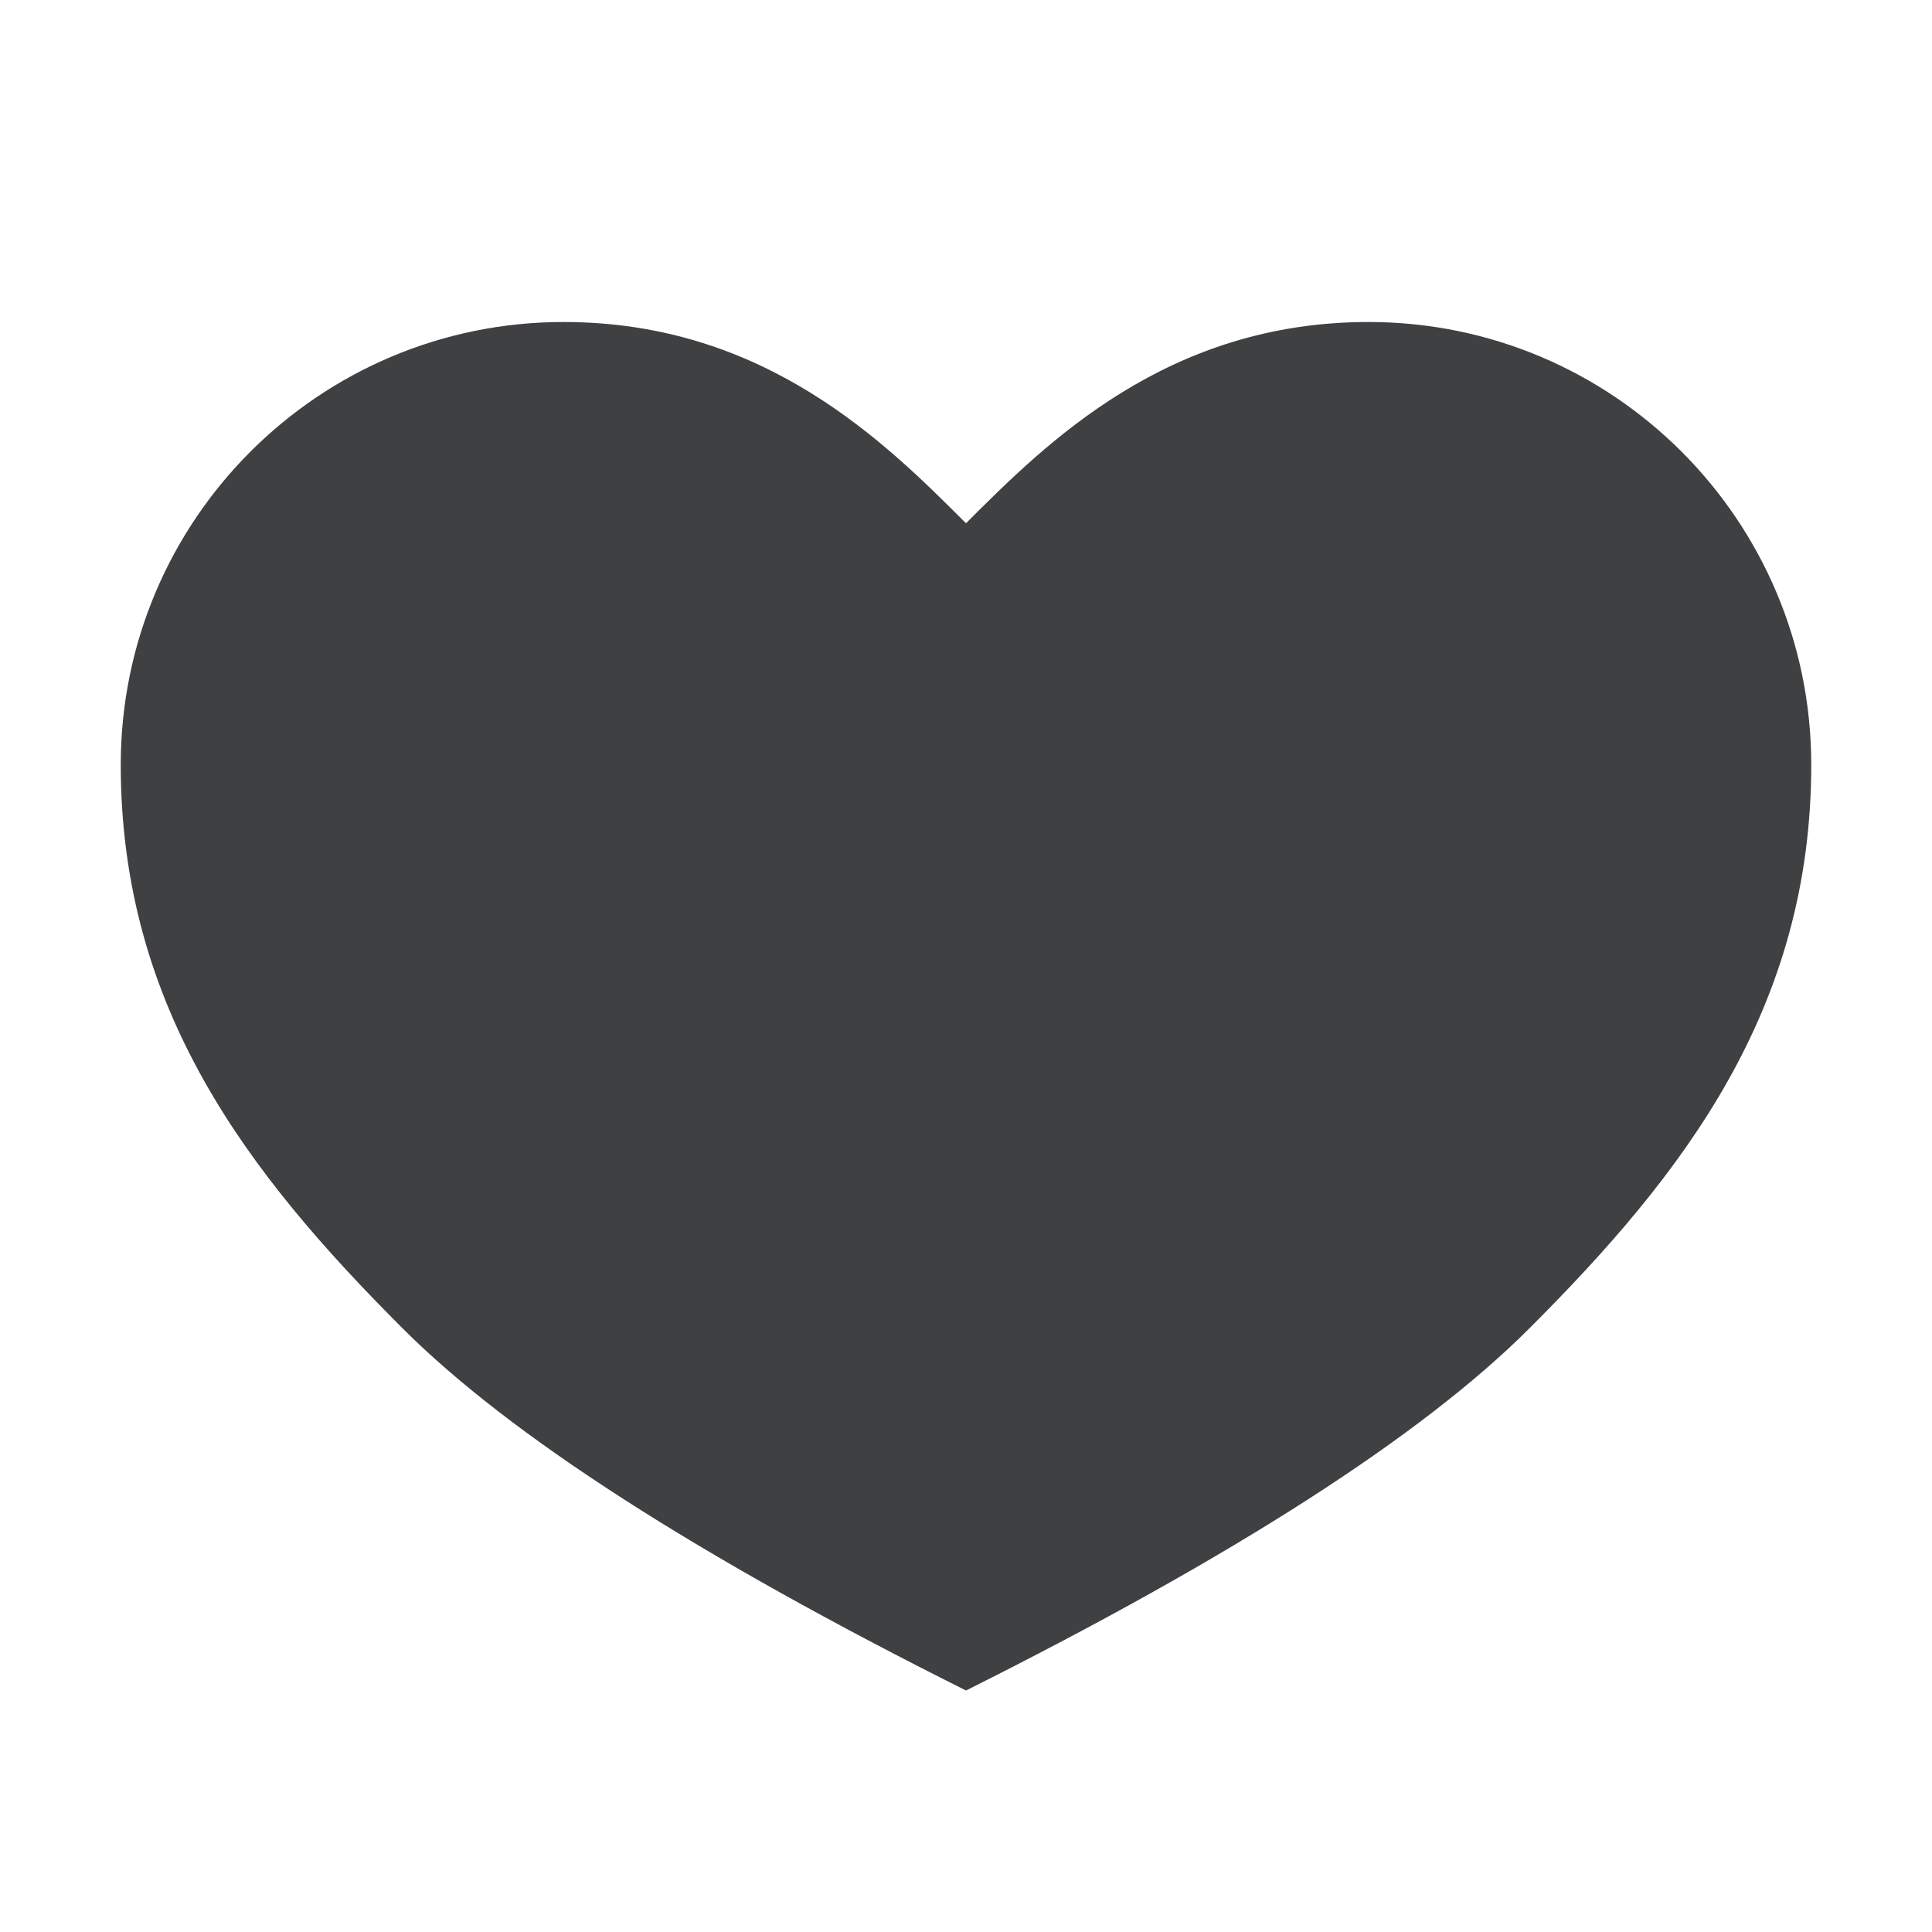
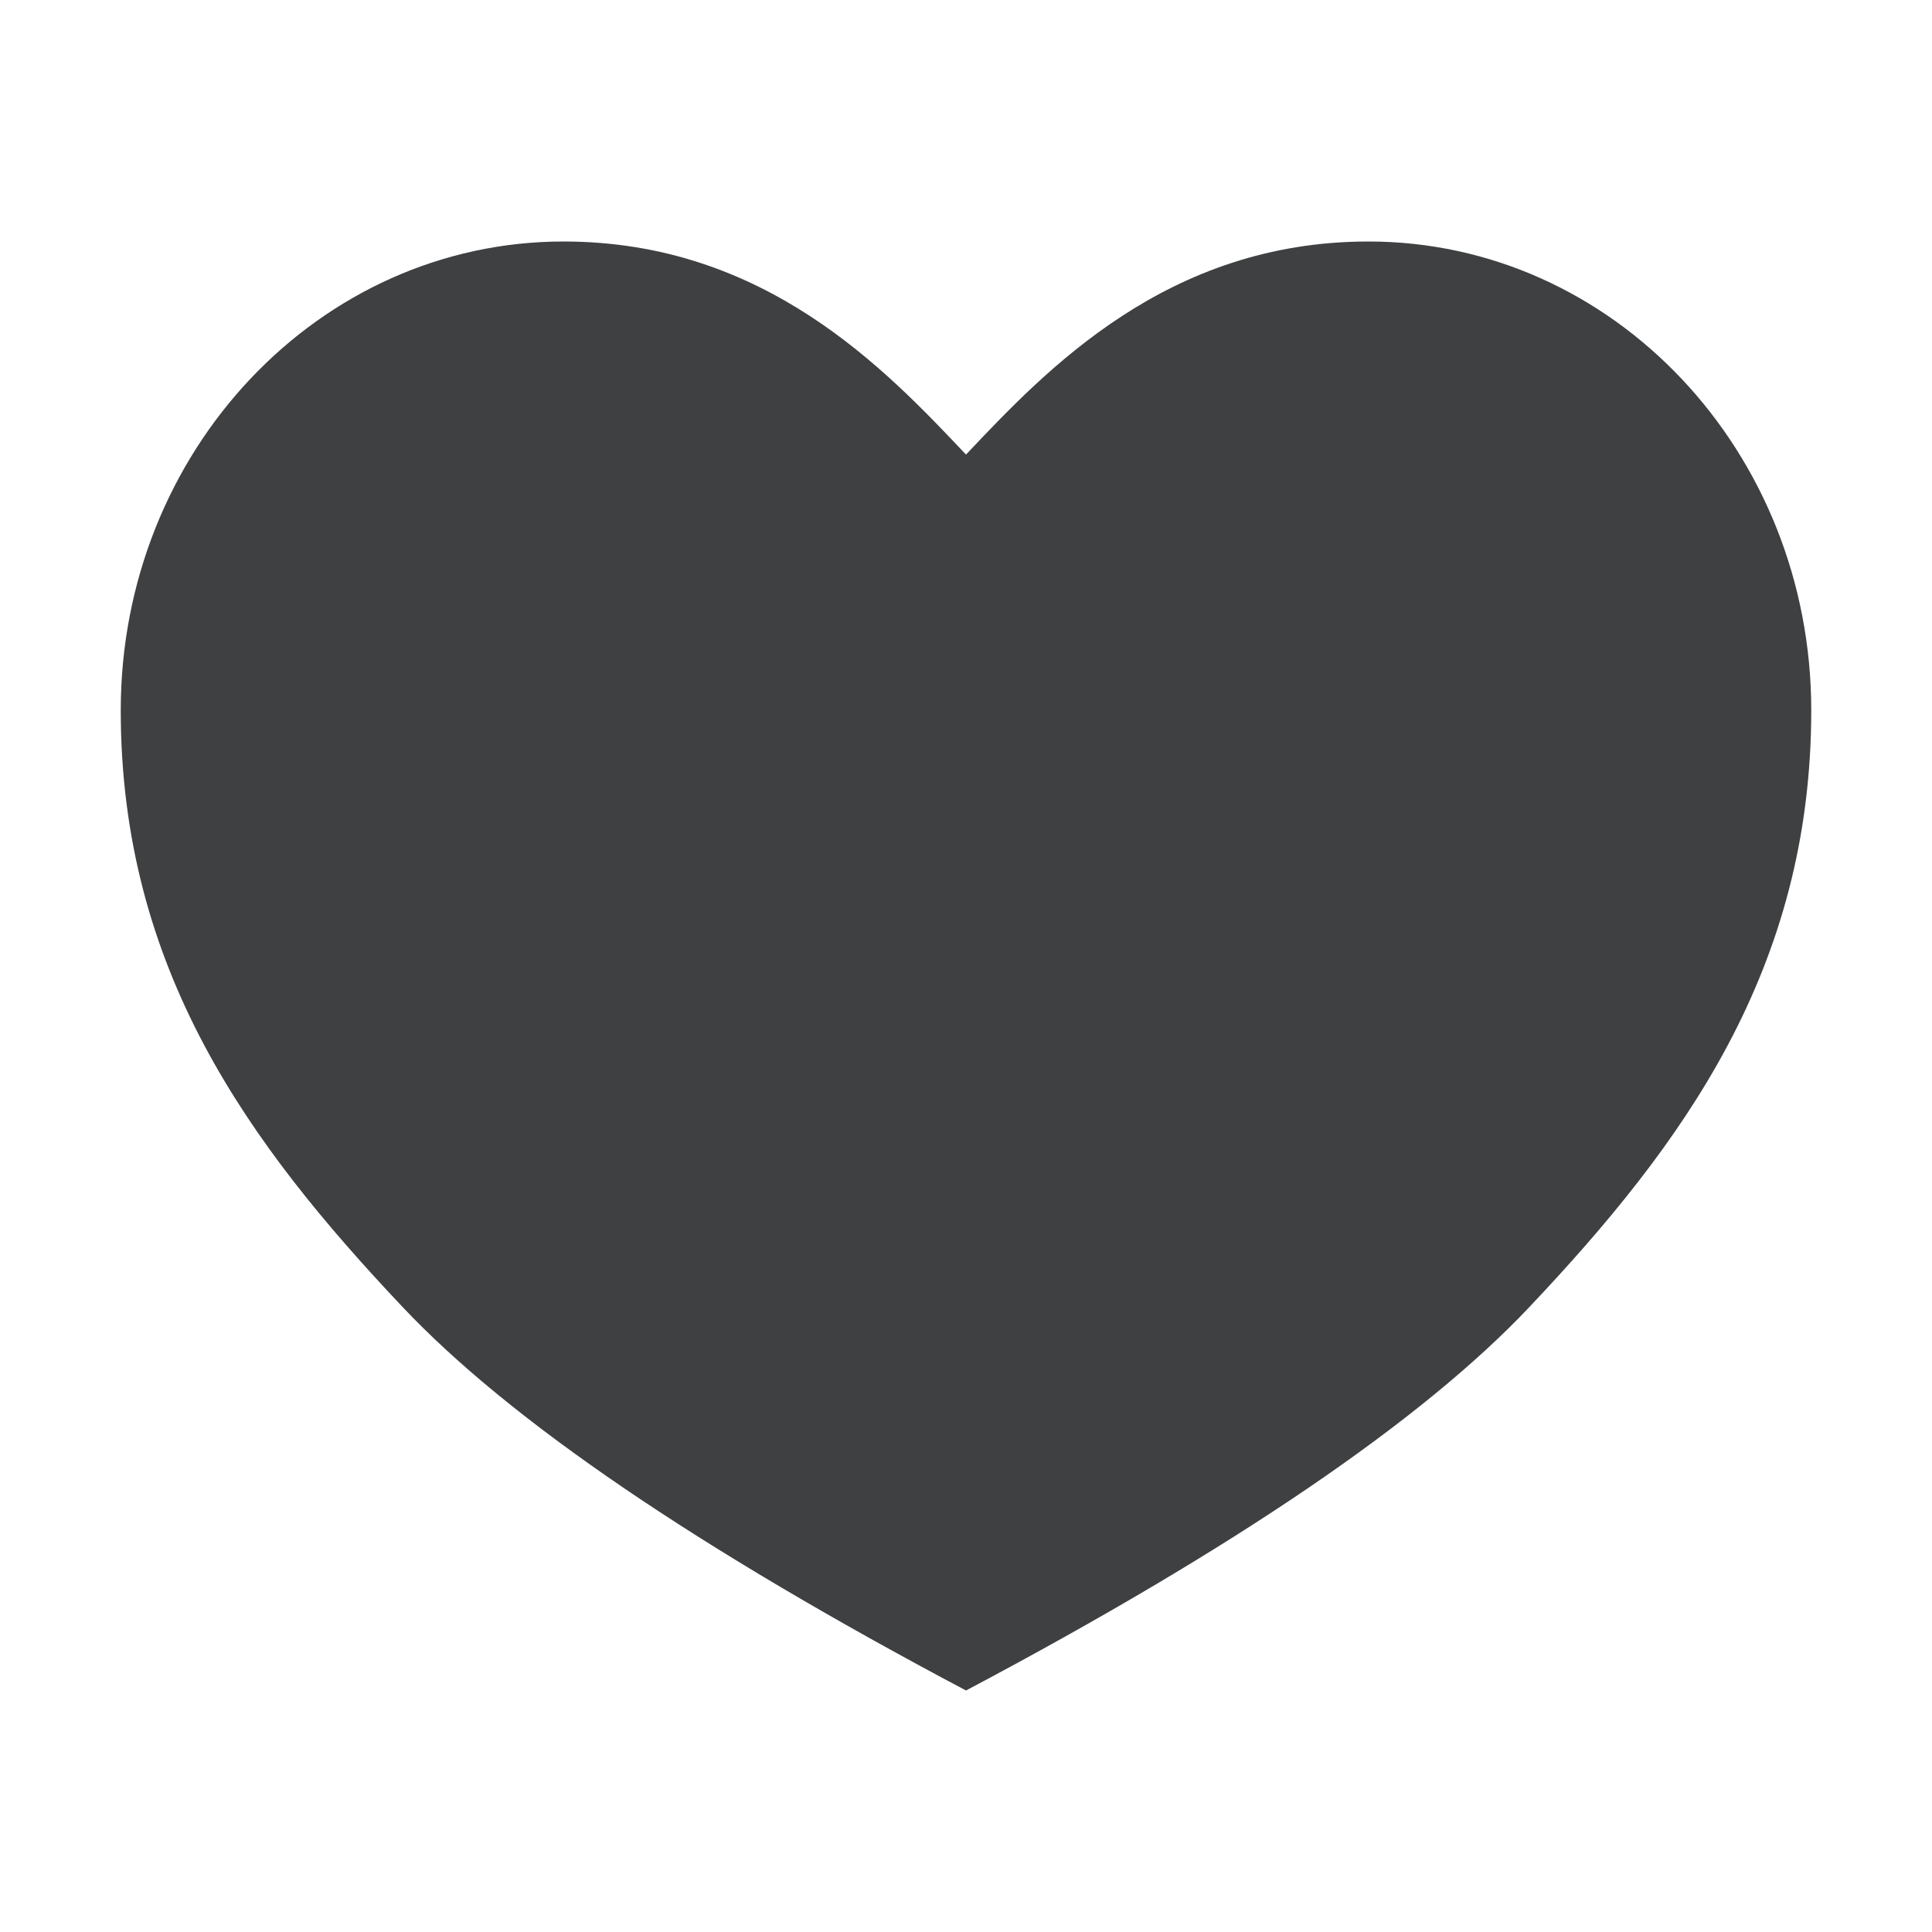
<svg xmlns="http://www.w3.org/2000/svg" width="24" height="24" viewBox="0 0 24 24" fill="none">
-   <path fill-rule="evenodd" clip-rule="evenodd" d="M5 16.5C3.089 14.589 1.5 12.538 1.5 9.5C1.5 6.462 3.962 4 7 4C9.5 4 11 5.5 12 6.5C13 5.5 14.5 4 17 4C20.038 4 22.5 6.462 22.5 9.5C22.5 12.538 20.911 14.589 19 16.5C17.667 17.833 15.333 19.333 12 21C8.667 19.333 6.333 17.833 5 16.5Z" fill="#3E4042" />
+   <path fill-rule="evenodd" clip-rule="evenodd" d="M5 16.235C3.089 14.212 1.5 12.04 1.5 8.824C1.5 5.607 3.962 3 7 3C9.5 3 11 4.588 12 5.647C13 4.588 14.5 3 17 3C20.038 3 22.5 5.607 22.5 8.824C22.5 12.04 20.911 14.212 19 16.235C17.667 17.647 15.333 19.235 12 21C8.667 19.235 6.333 17.647 5 16.235Z" fill="#3E4042" />
</svg>
